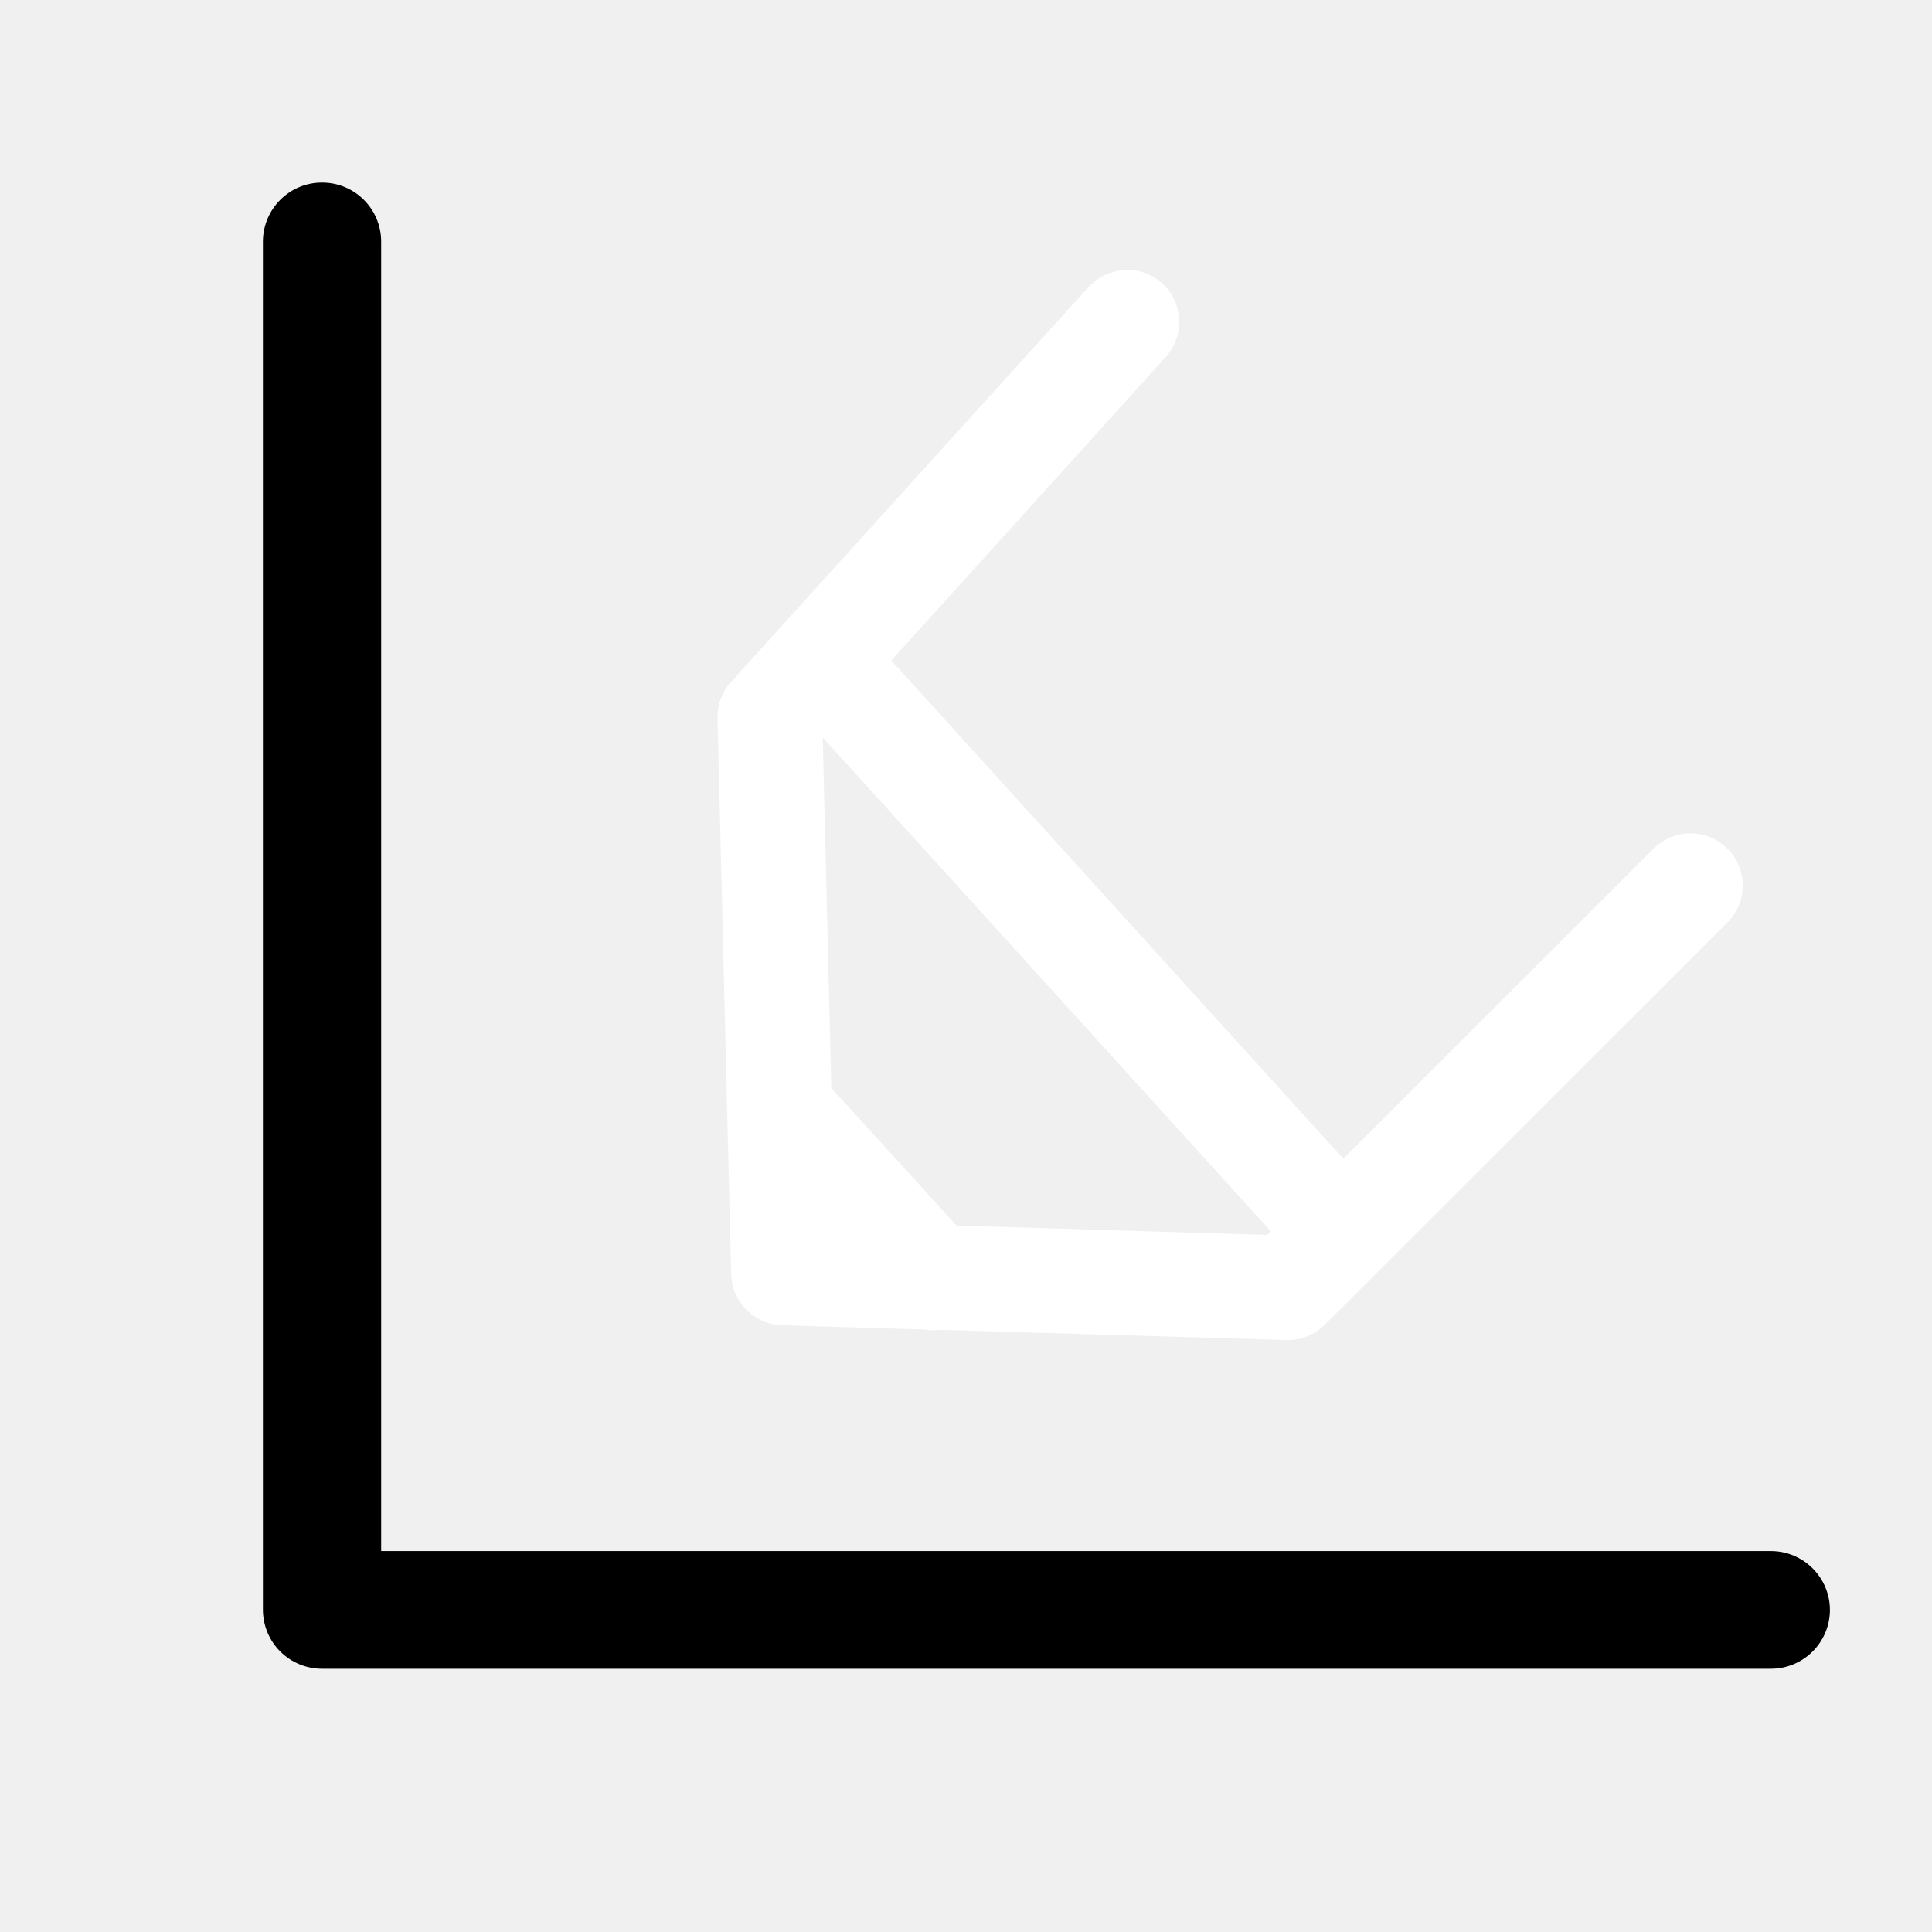
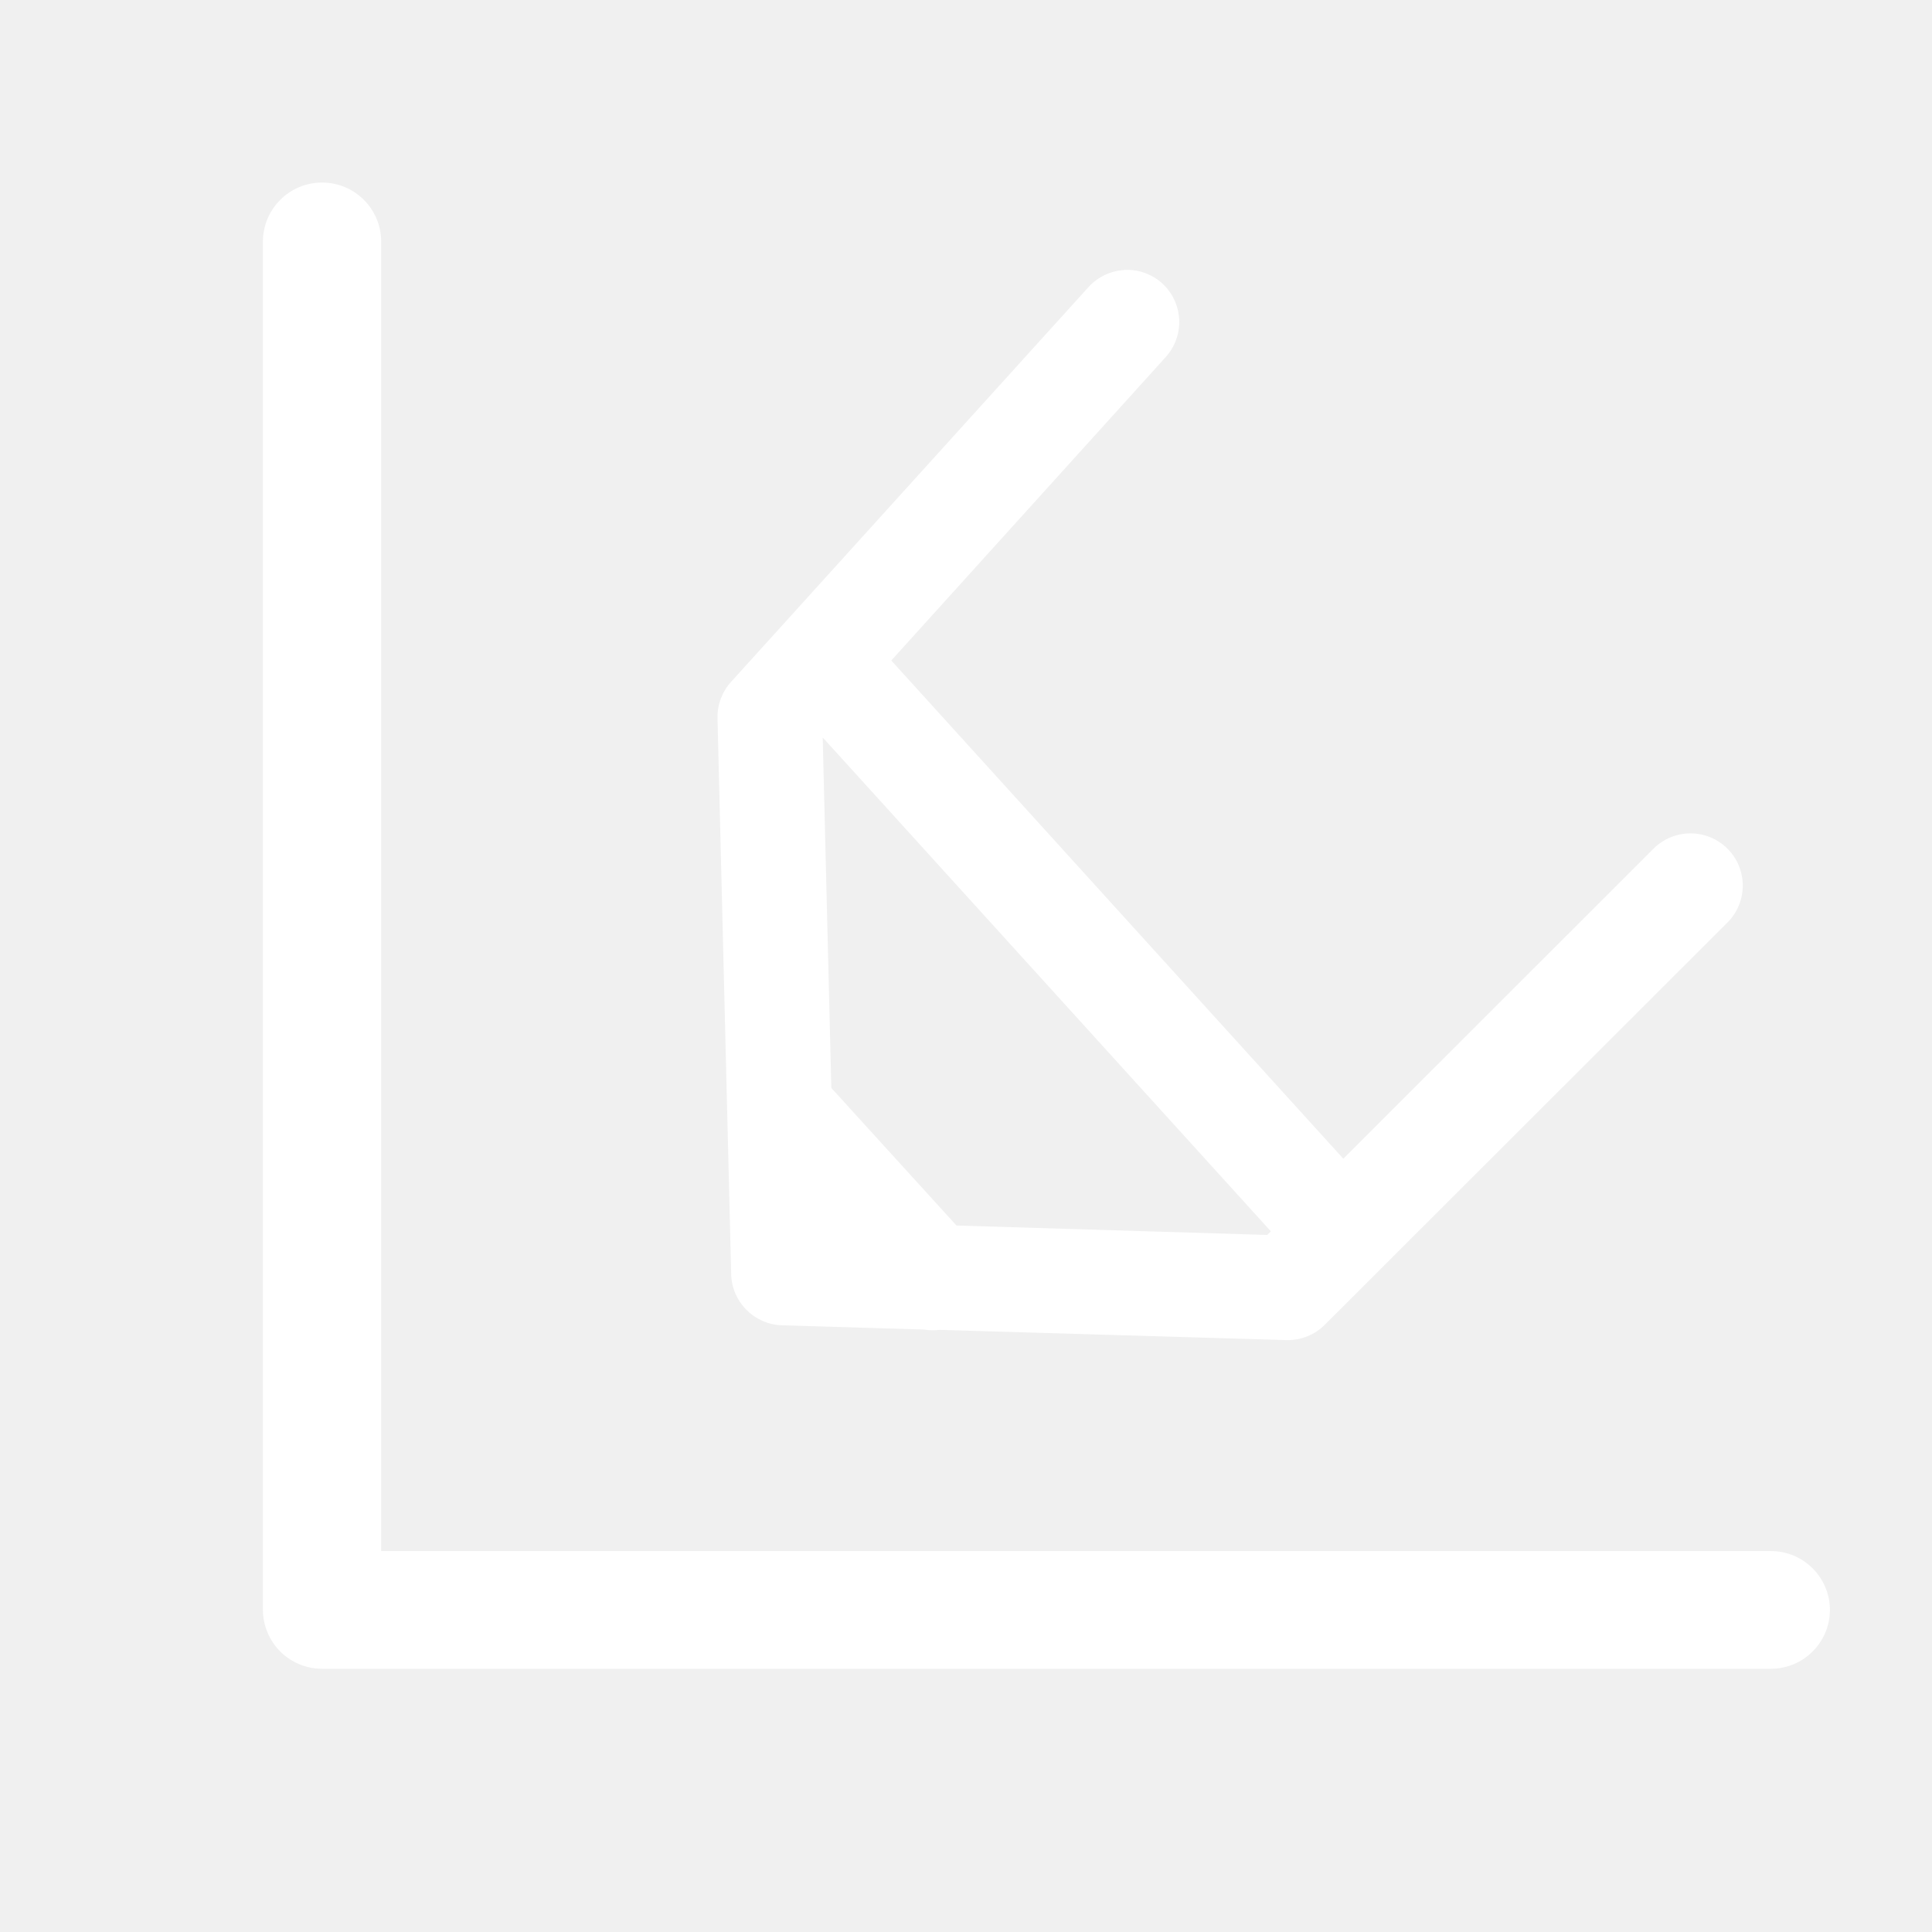
<svg xmlns="http://www.w3.org/2000/svg" width="24" height="24" viewBox="0 0 24 24" fill="none">
  <g fill="#fff">
    <path d="M13.97 3.352v.002a.654.654 0 0 0-.449.213L9.083 8.469a.651.651 0 0 0-.17.449l.17 6.91a.651.651 0 0 0 .627.635l1.769.053a.652.652 0 0 0 .192.004l4.306.127a.651.651 0 0 0 .481-.191l5.003-4.998a.649.649 0 0 0 0-.914.651.651 0 0 0-.922 0l-3.852 3.85-5.615-6.189 3.406-3.766a.65.65 0 0 0-.044-.922.649.649 0 0 0-.465-.164Zm-3.75 5.809 5.567 6.135-.045.045-3.86-.117-1.555-1.709Z" />
-     <path fill="#000" d="M4.004 2.268a.731.731 0 0 0-.52.212.735.735 0 0 0-.218.519v17.001a.736.736 0 0 0 .218.518.735.735 0 0 0 .52.212h17.997c.403-.001.73-.328.731-.731a.733.733 0 0 0-.731-.731H4.735V2.999a.733.733 0 0 0-.731-.731Z" />
+     <path d="M4.004 2.268a.731.731 0 0 0-.52.212.735.735 0 0 0-.218.519v17.001a.736.736 0 0 0 .218.518.735.735 0 0 0 .52.212h17.997c.403-.001.73-.328.731-.731a.733.733 0 0 0-.731-.731H4.735V2.999a.733.733 0 0 0-.731-.731Z" />
  </g>
</svg>
